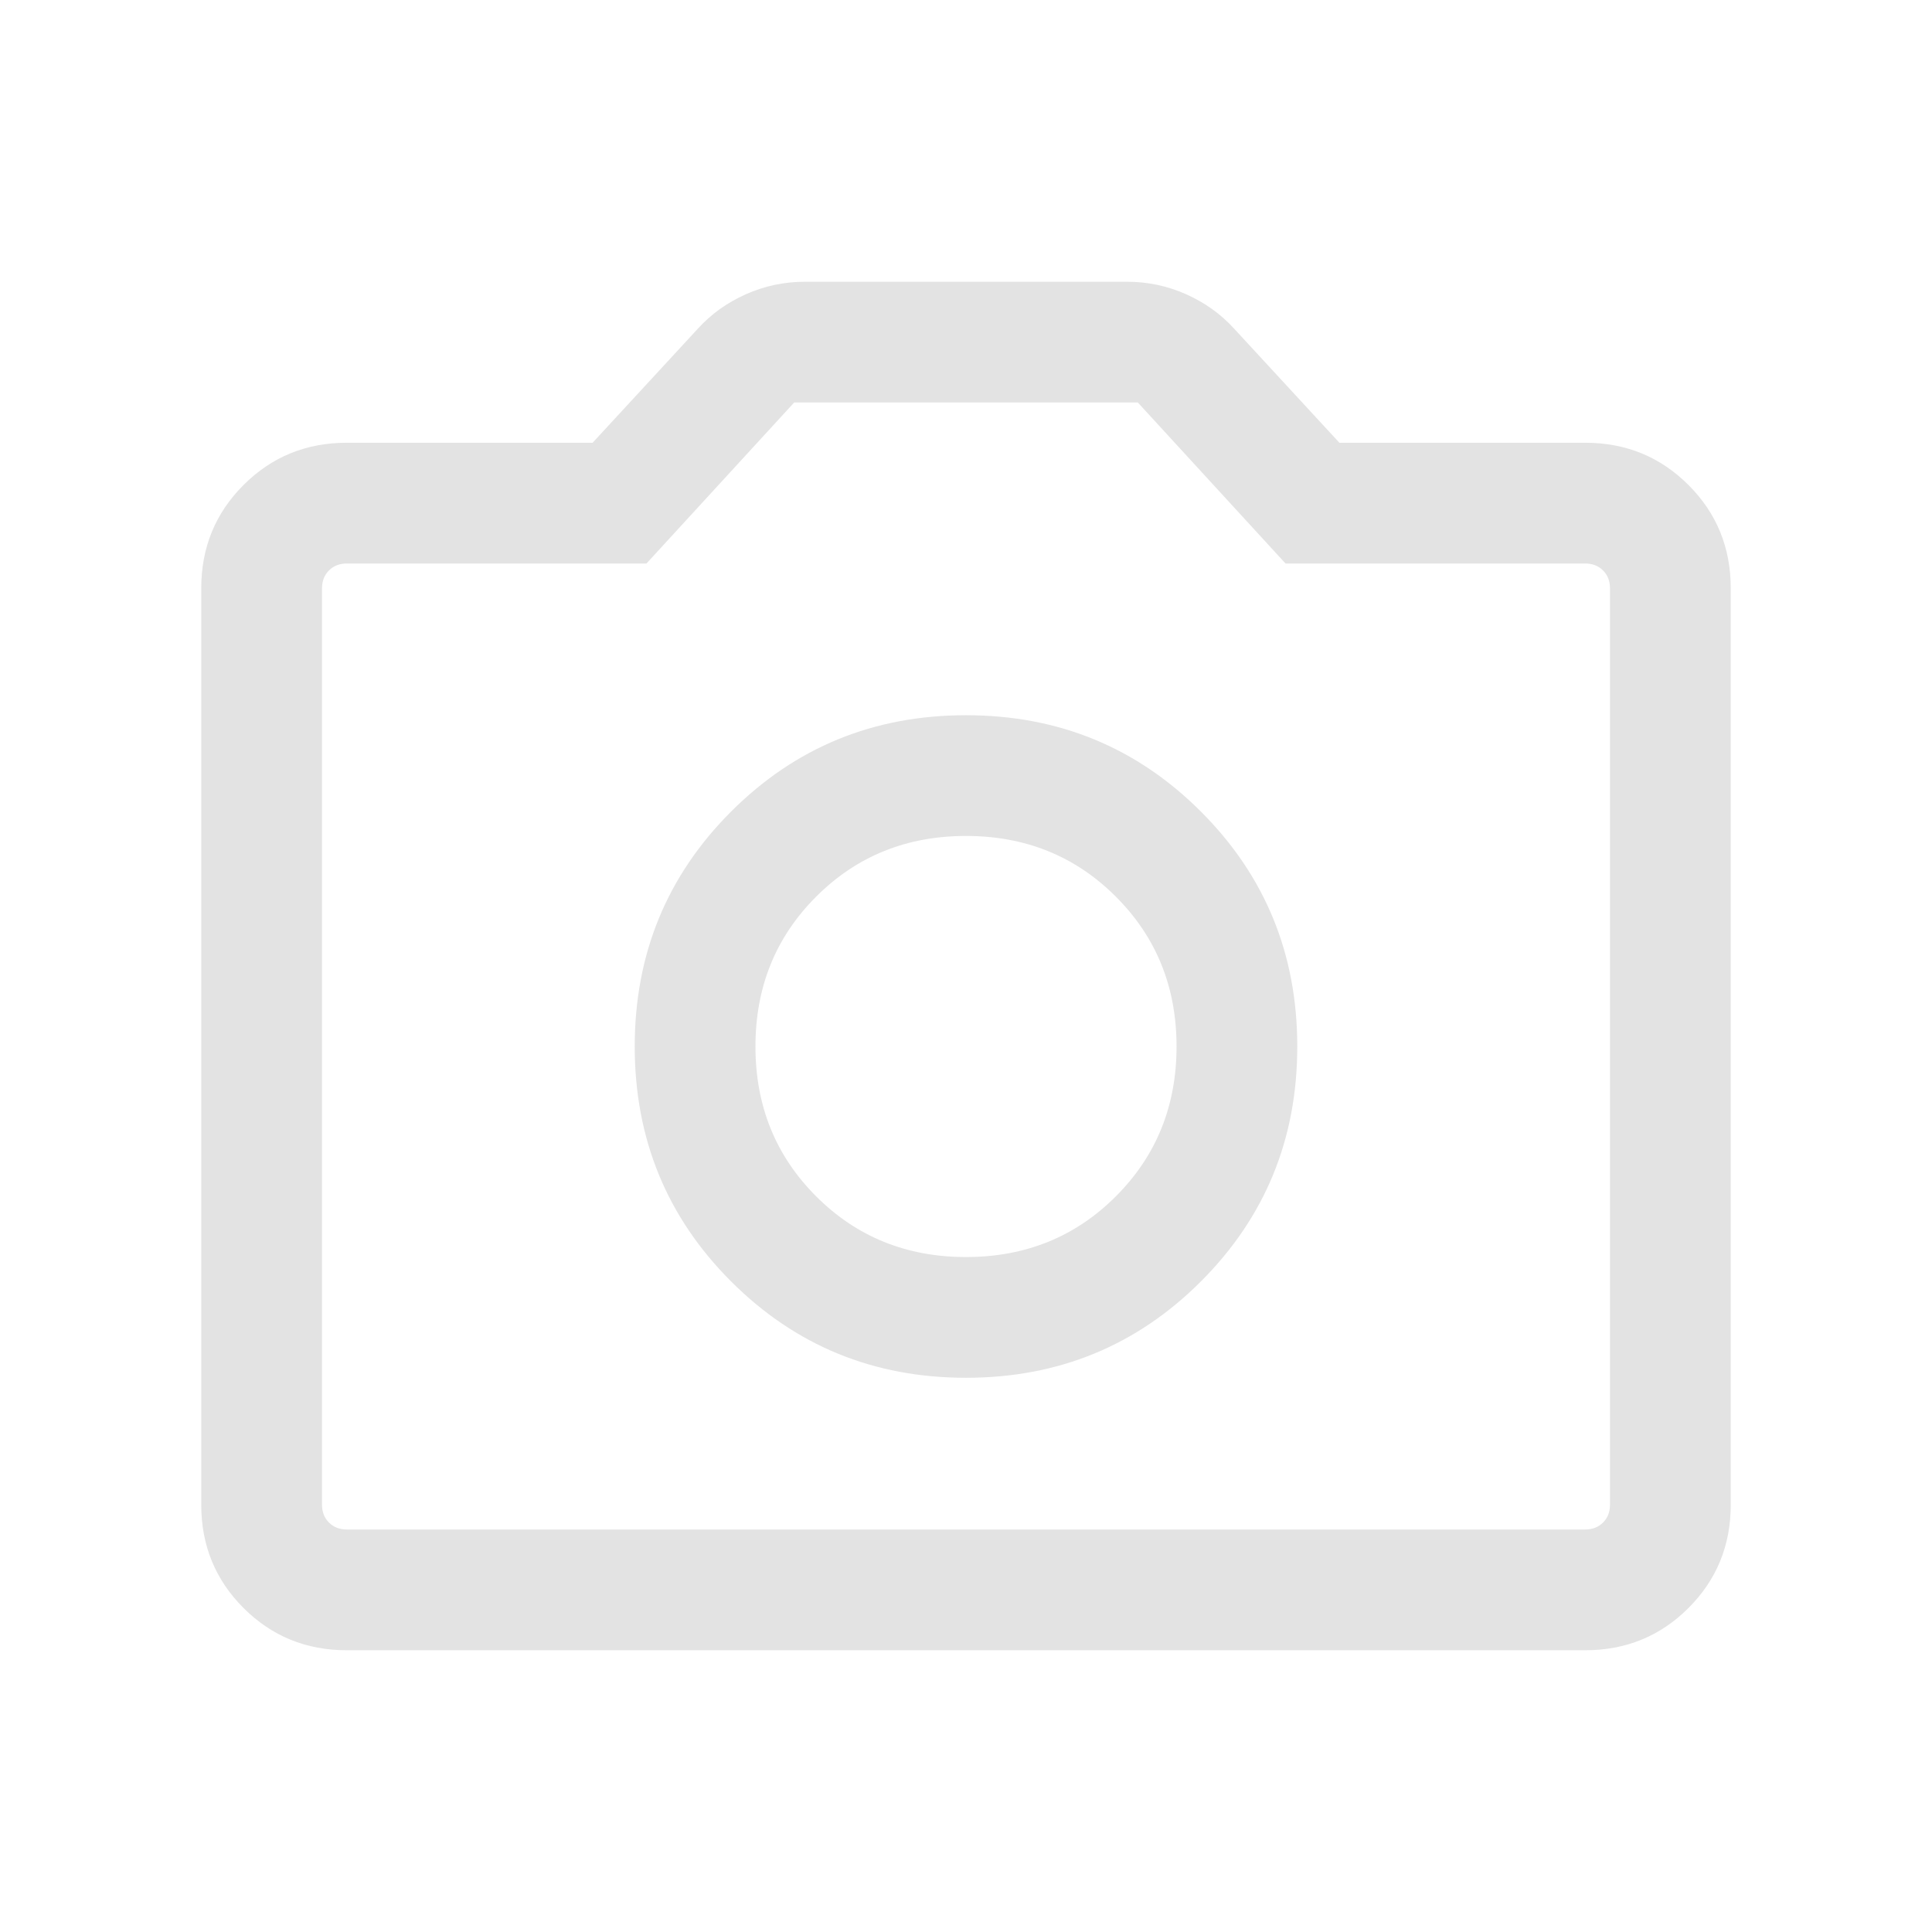
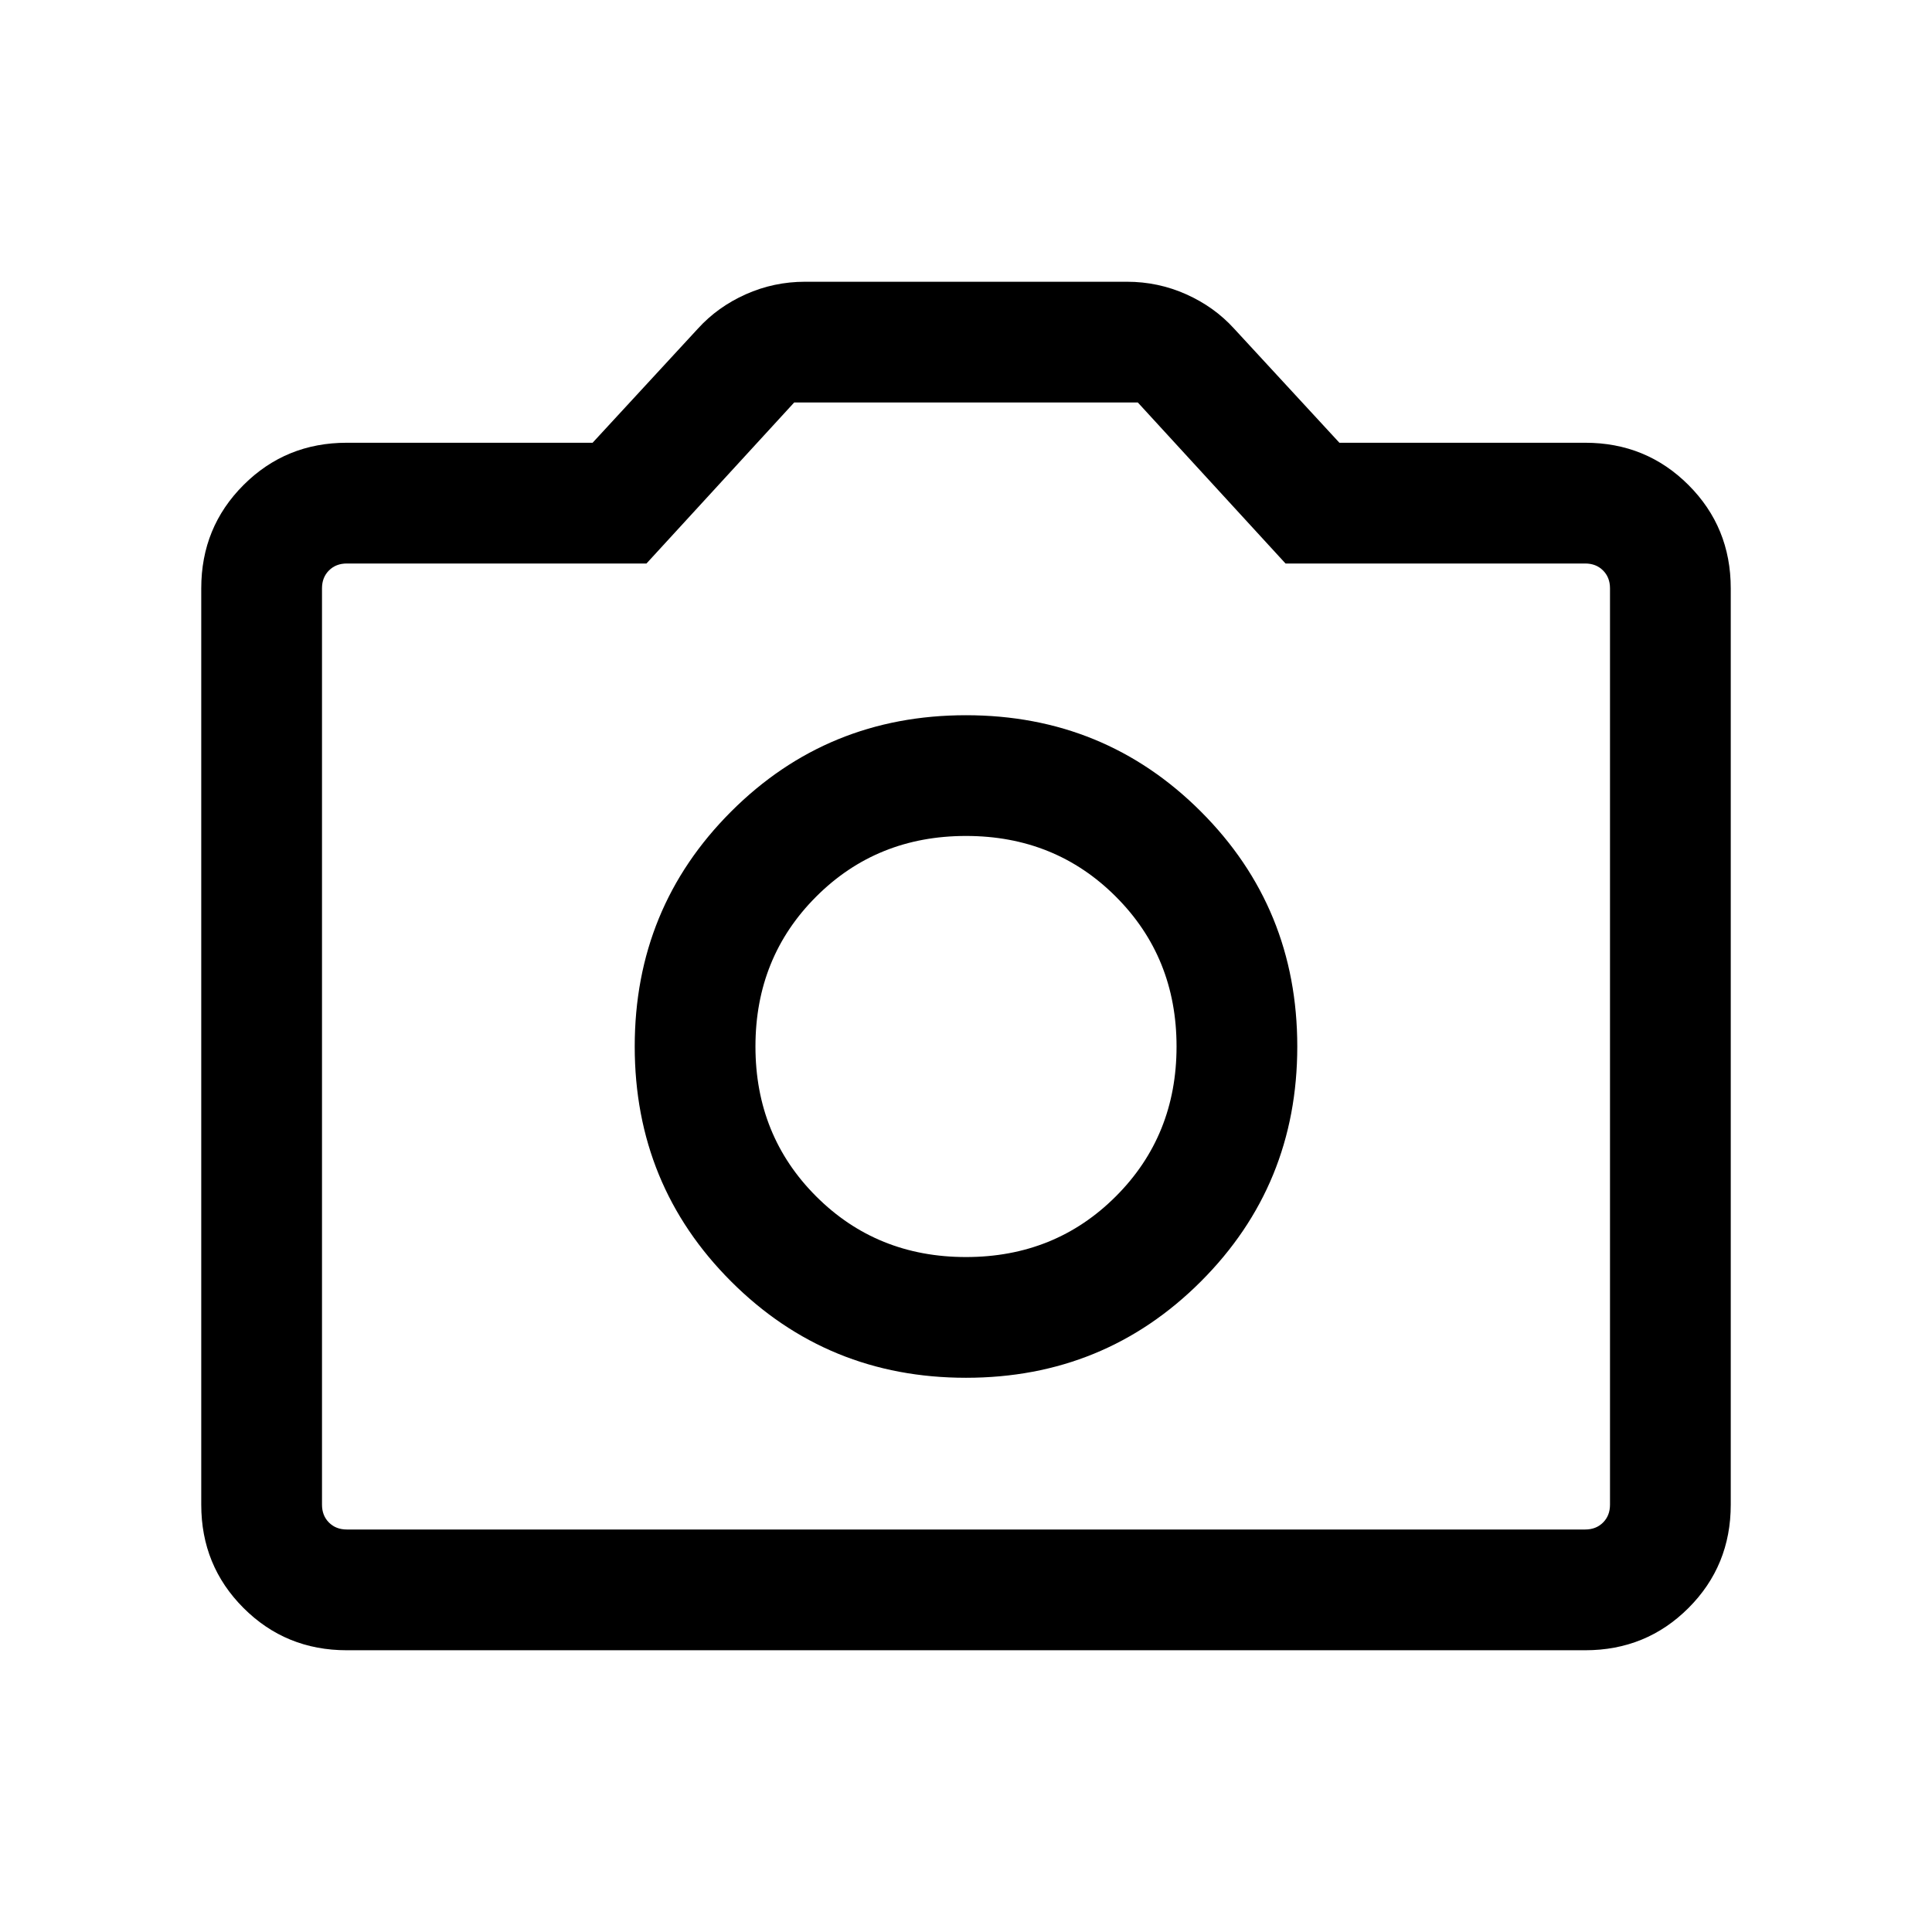
- <svg xmlns="http://www.w3.org/2000/svg" height="24px" viewBox="0 -960 960 960" width="24px" fill="#e3e3e3">
+ <svg xmlns="http://www.w3.org/2000/svg" height="24" viewBox="0 -960 960 960" width="24">
  <path d="M480-275.39q68.85 0 116.73-47.88 47.88-47.88 47.88-116.73t-47.88-116.73Q548.85-604.61 480-604.61t-116.73 47.88Q315.39-508.85 315.39-440t47.88 116.73q47.88 47.88 116.73 47.88Zm0-59.99q-44.31 0-74.46-30.16-30.16-30.15-30.16-74.46 0-44.31 30.16-74.46 30.15-30.16 74.46-30.16 44.31 0 74.46 30.16 30.16 30.15 30.16 74.46 0 44.31-30.16 74.46-30.15 30.16-74.46 30.16ZM172.31-140Q142-140 121-161q-21-21-21-51.31v-455.38Q100-698 121-719q21-21 51.31-21h122.15l52.31-56.69q9.85-10.85 23.81-17.08Q384.54-820 400-820h160q15.46 0 29.42 6.23t23.81 17.08L665.54-740h122.15Q818-740 839-719q21 21 21 51.31v455.38Q860-182 839-161q-21 21-51.31 21H172.31Zm0-60h615.38q5.39 0 8.85-3.46t3.46-8.85v-455.38q0-5.39-3.46-8.85t-8.85-3.46H638.77l-73.39-80H394.62l-73.39 80H172.31q-5.39 0-8.85 3.46t-3.46 8.85v455.38q0 5.39 3.46 8.85t8.85 3.46ZM480-440Z" />
</svg>
